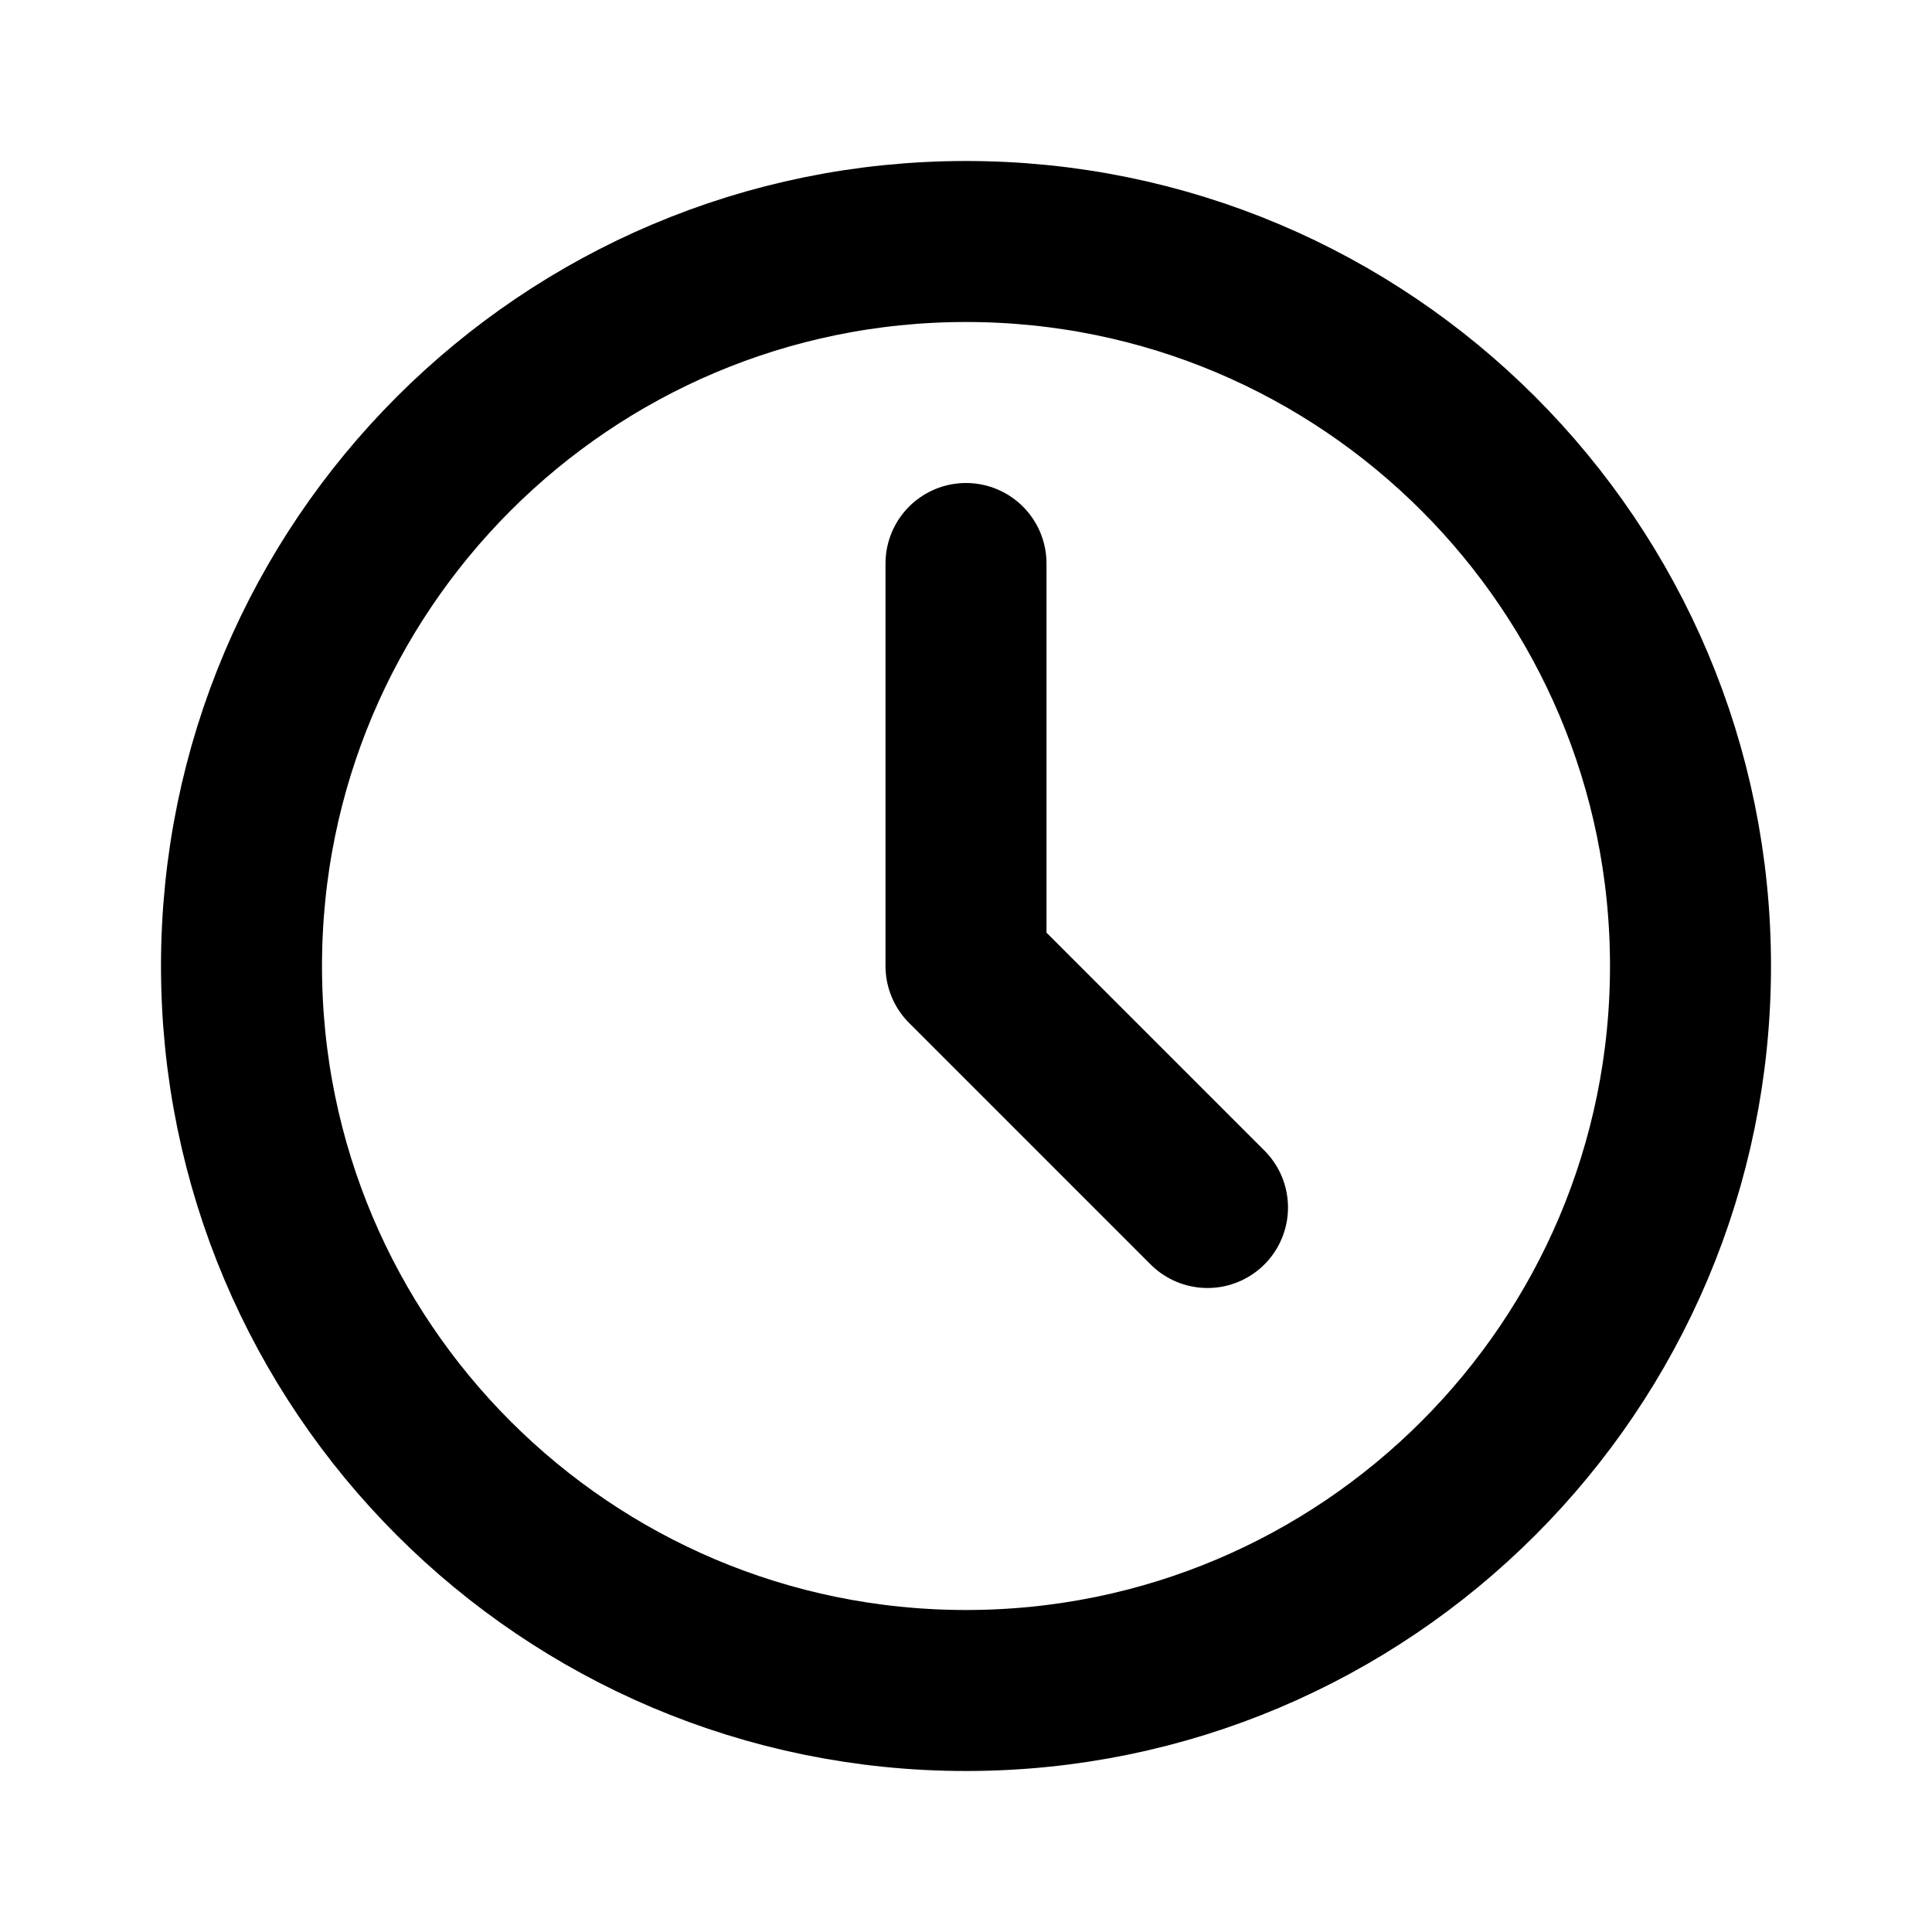
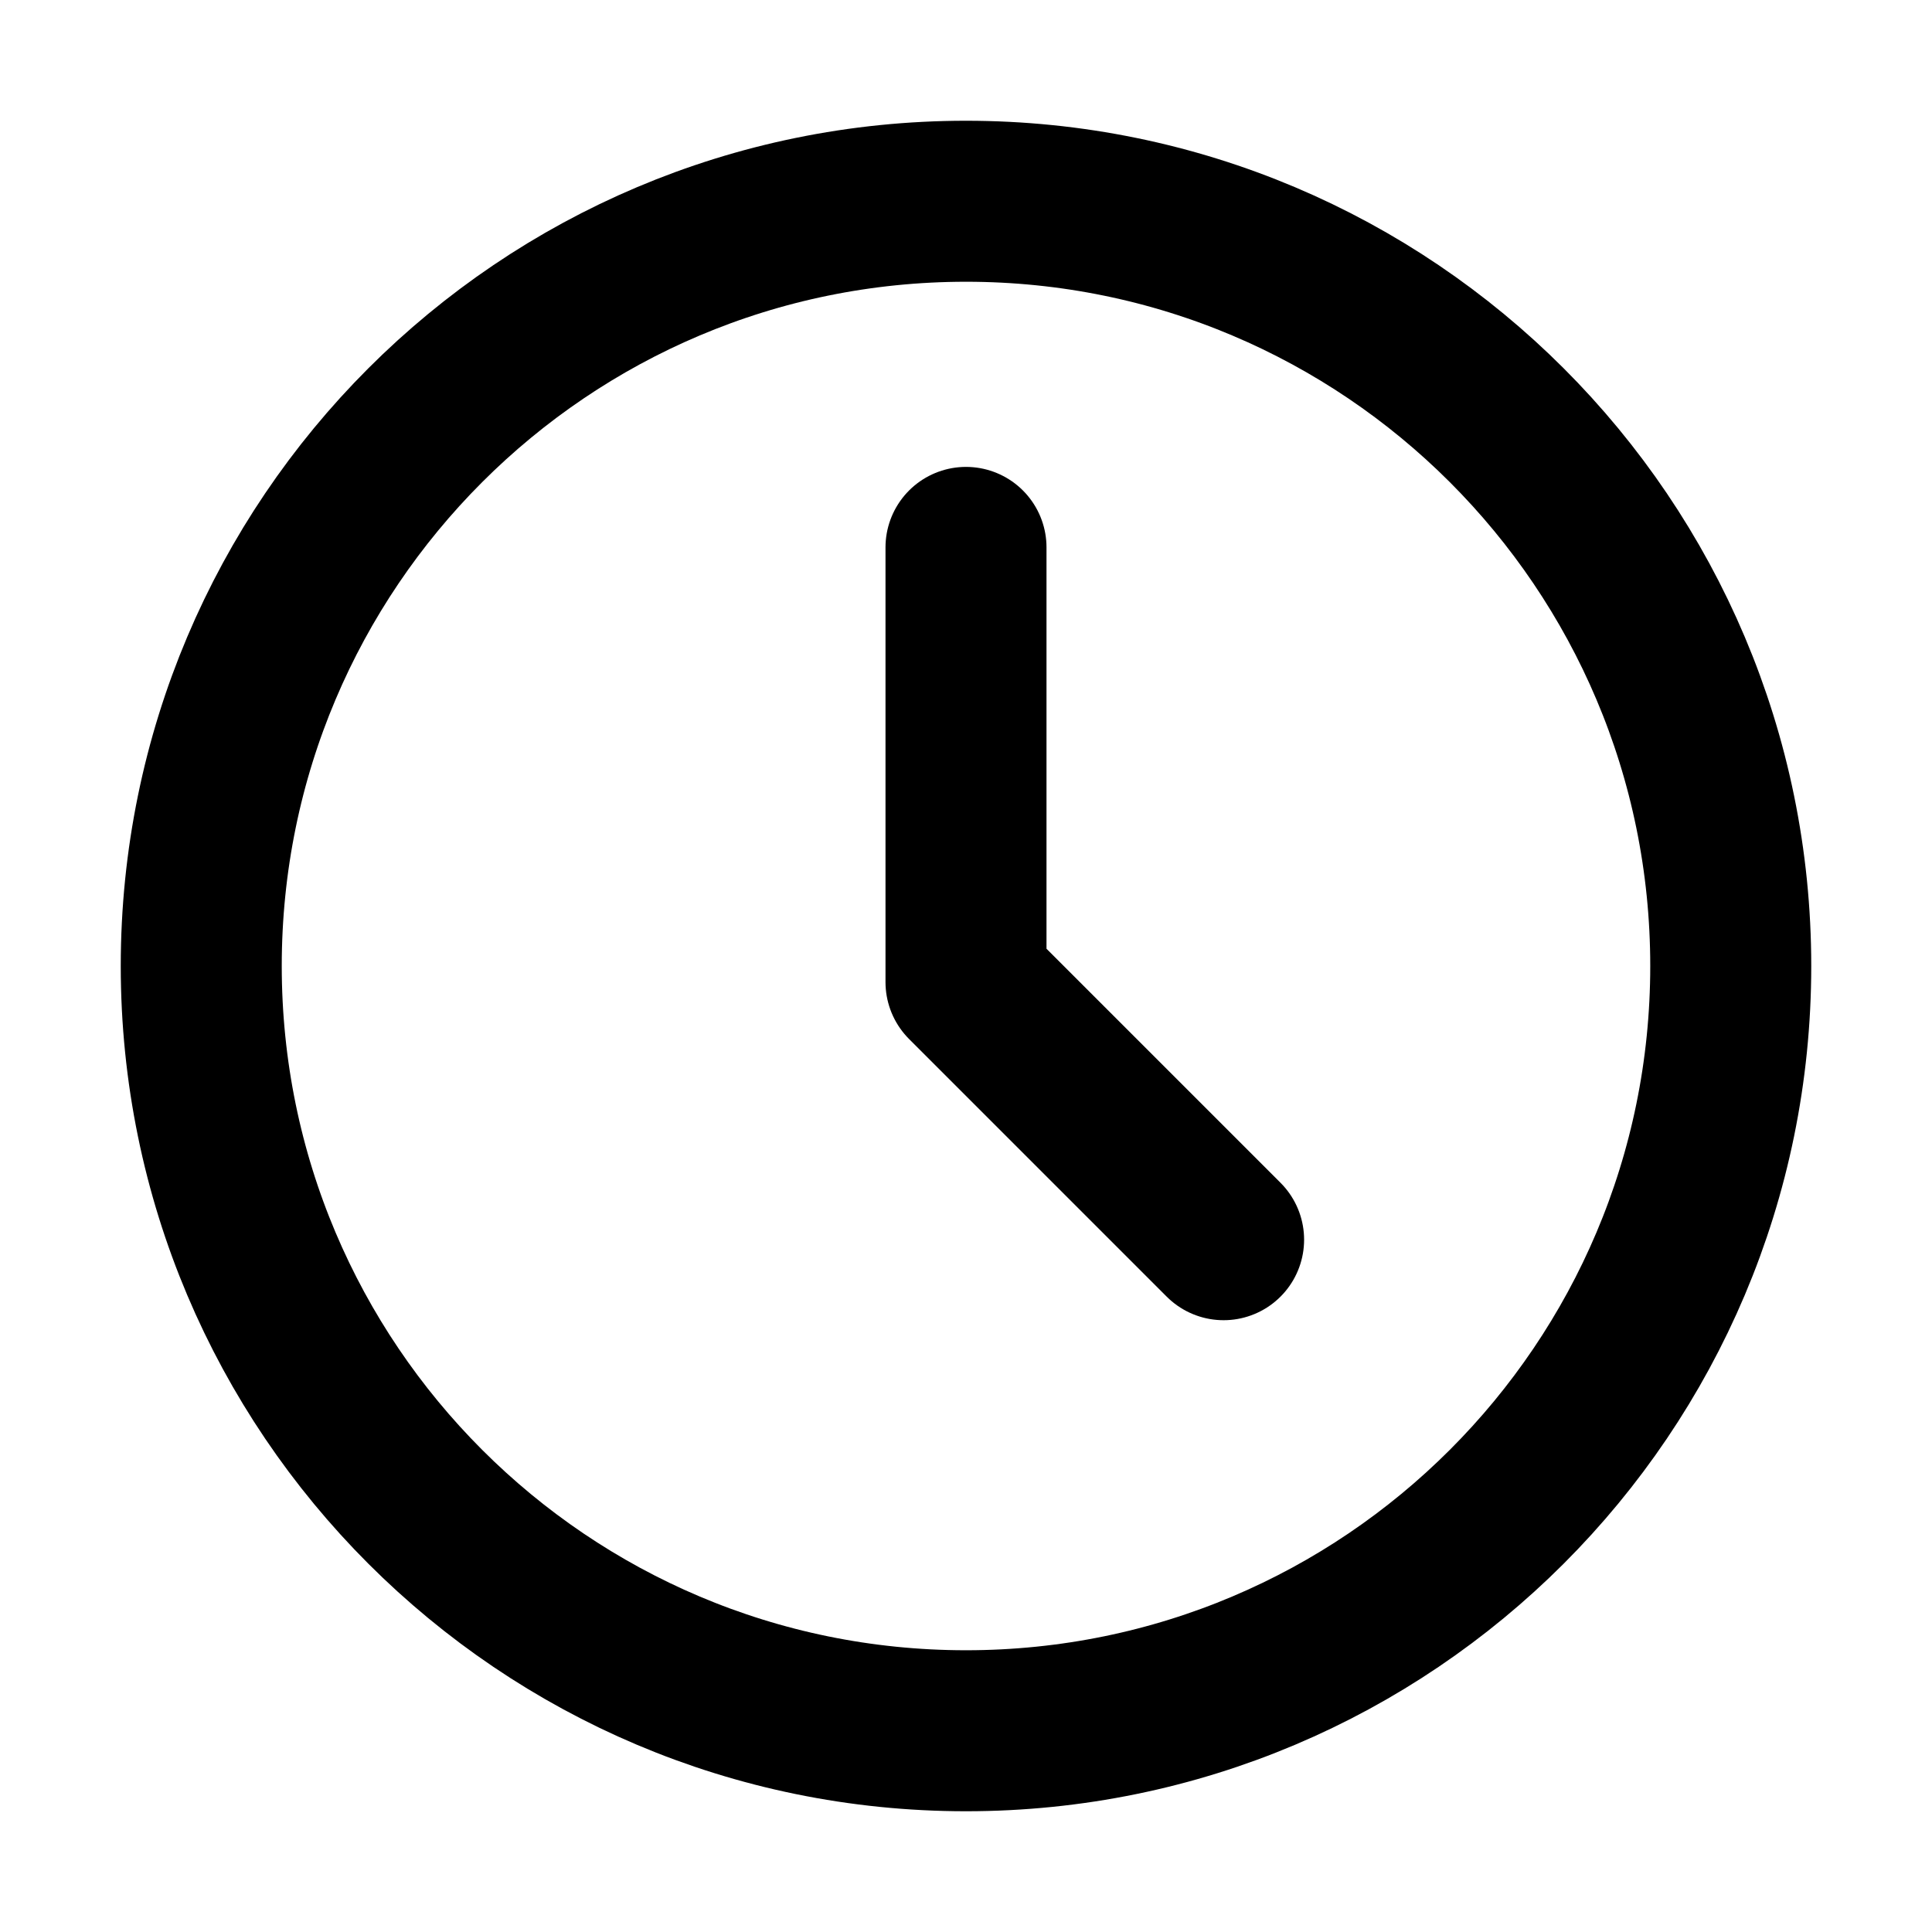
<svg xmlns="http://www.w3.org/2000/svg" viewBox="0 0 24 24" fill="none" stroke="currentColor">
-   <circle cx="12" cy="12" r="9" stroke-width="2" />
-   <path d="M12 7v5l3 3" stroke-width="2" stroke-linecap="round" stroke-linejoin="round" />
+   <circle cx="12" cy="12" r="9.5" stroke-width="2" />
+   <path d="M12 6.8v5.4l3.2 3.2" stroke-width="2" stroke-linecap="round" stroke-linejoin="round" />
</svg>
